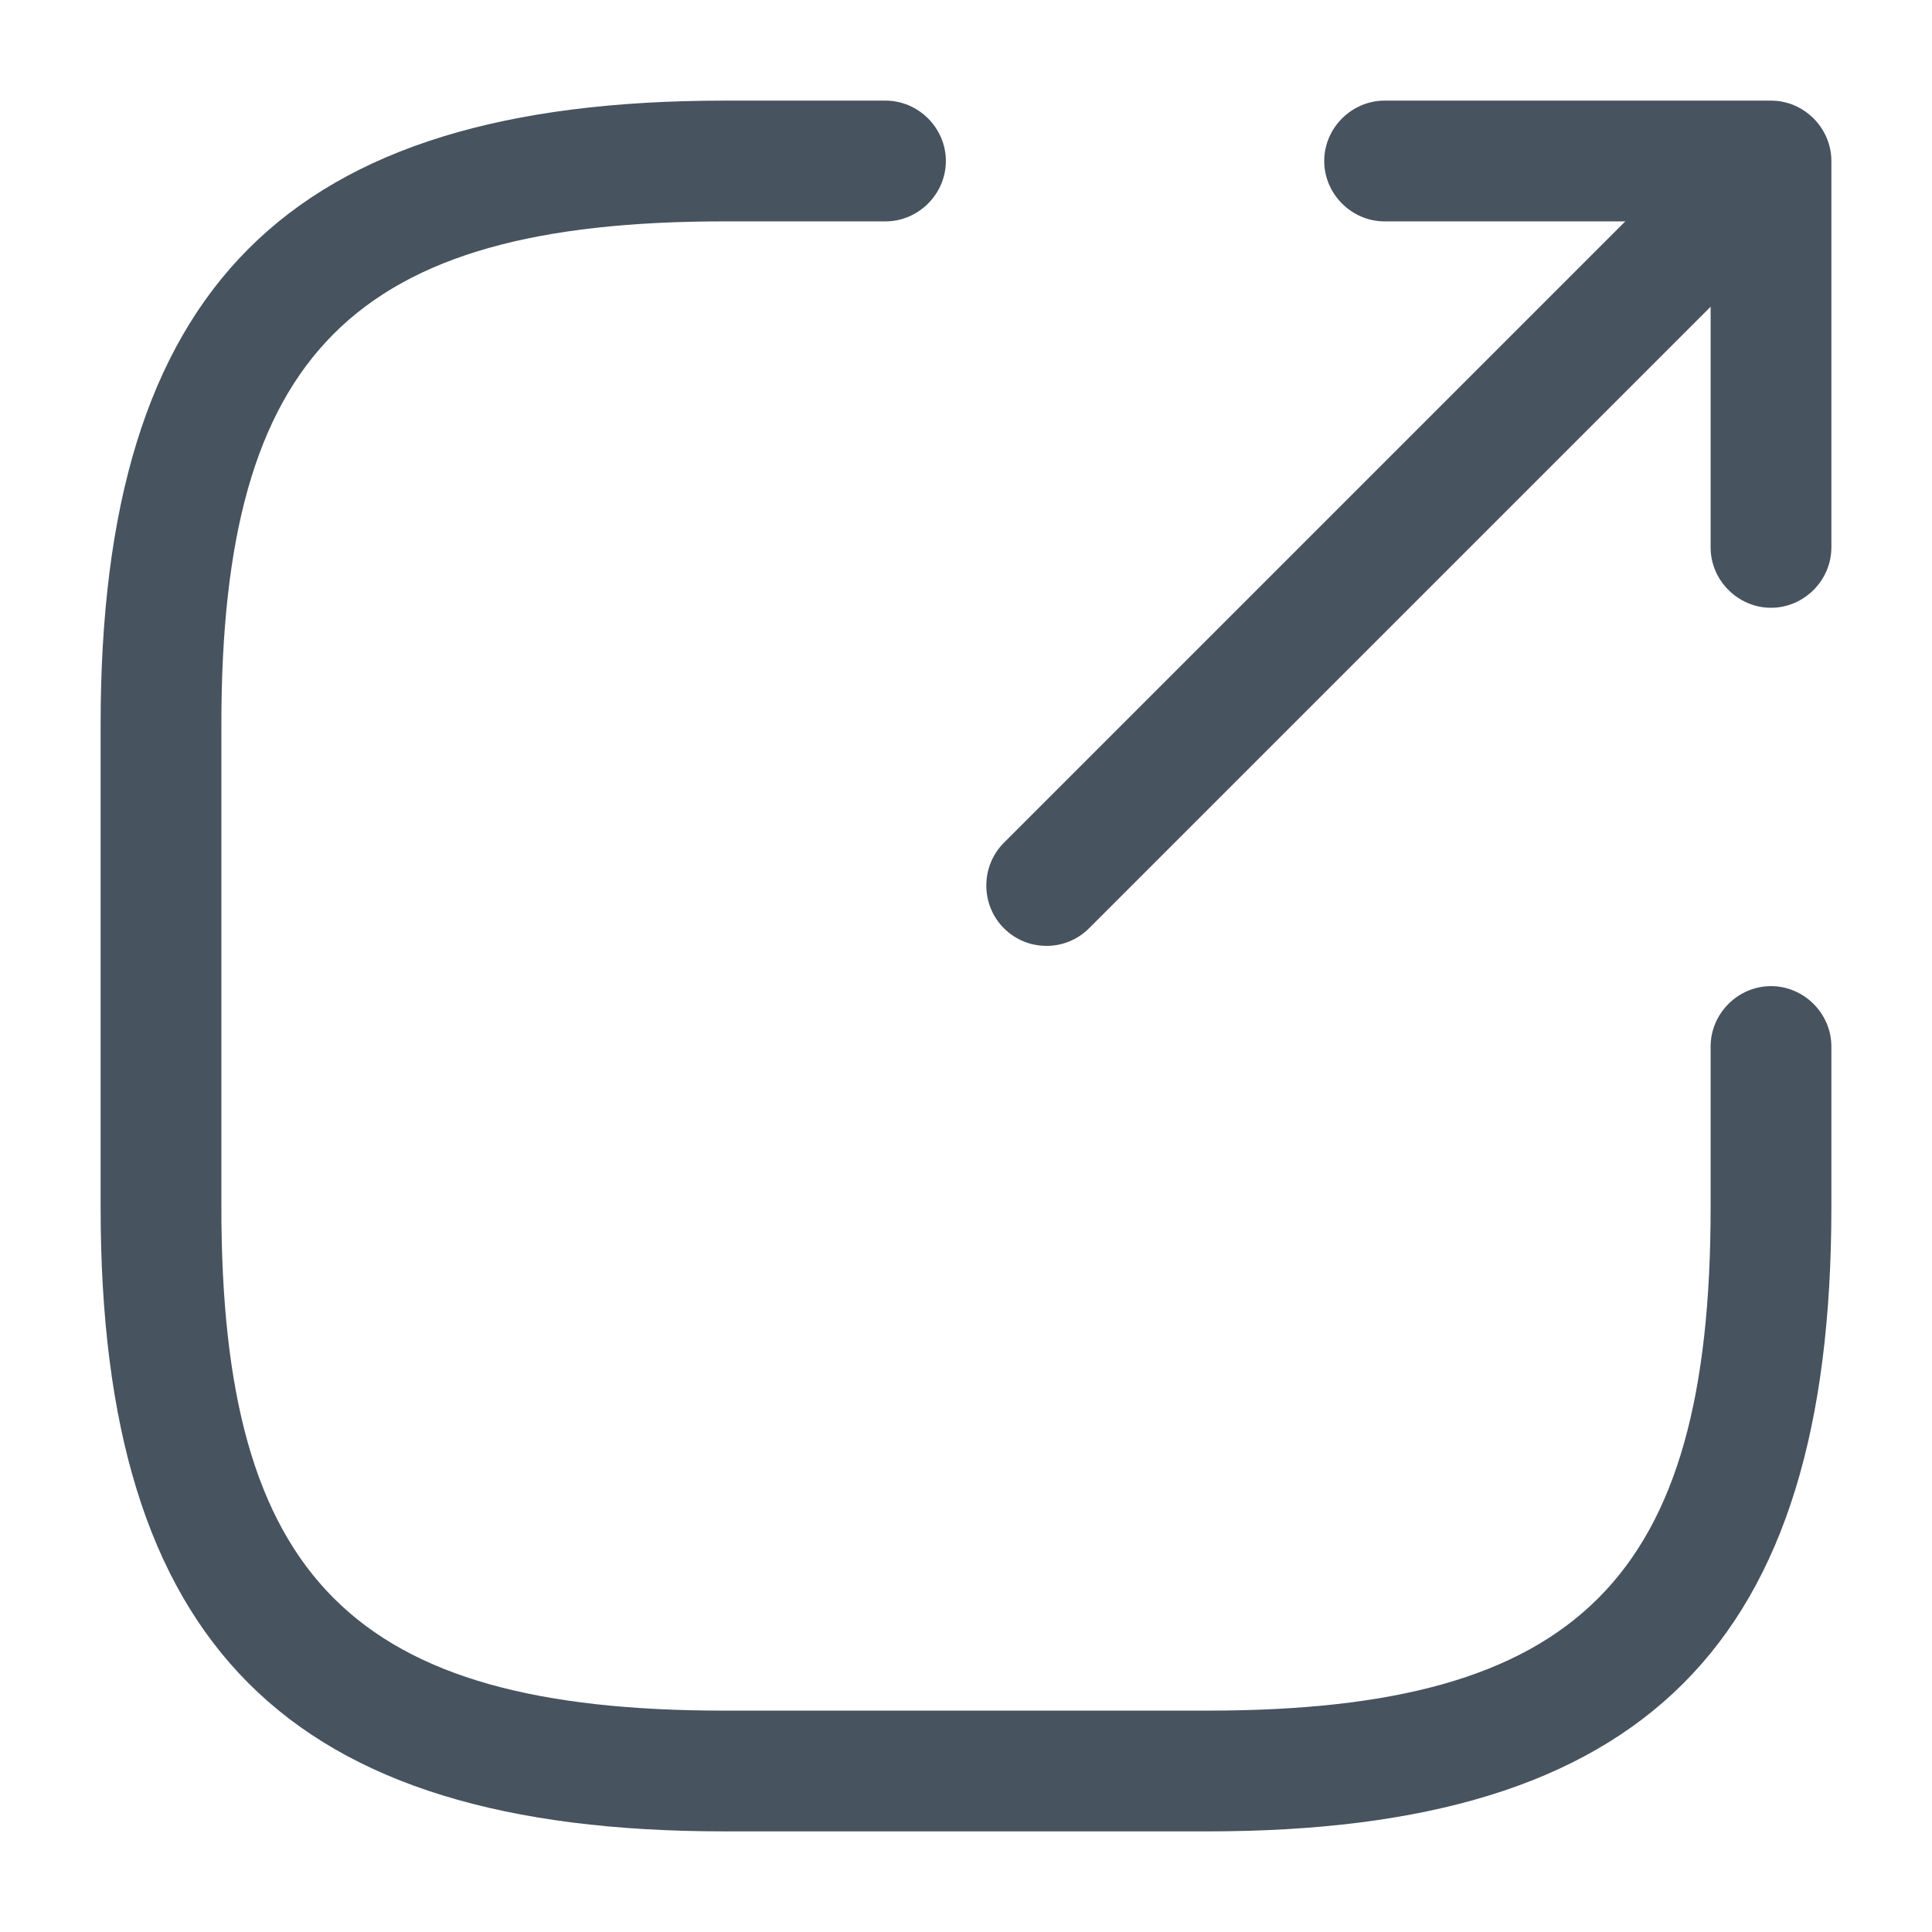
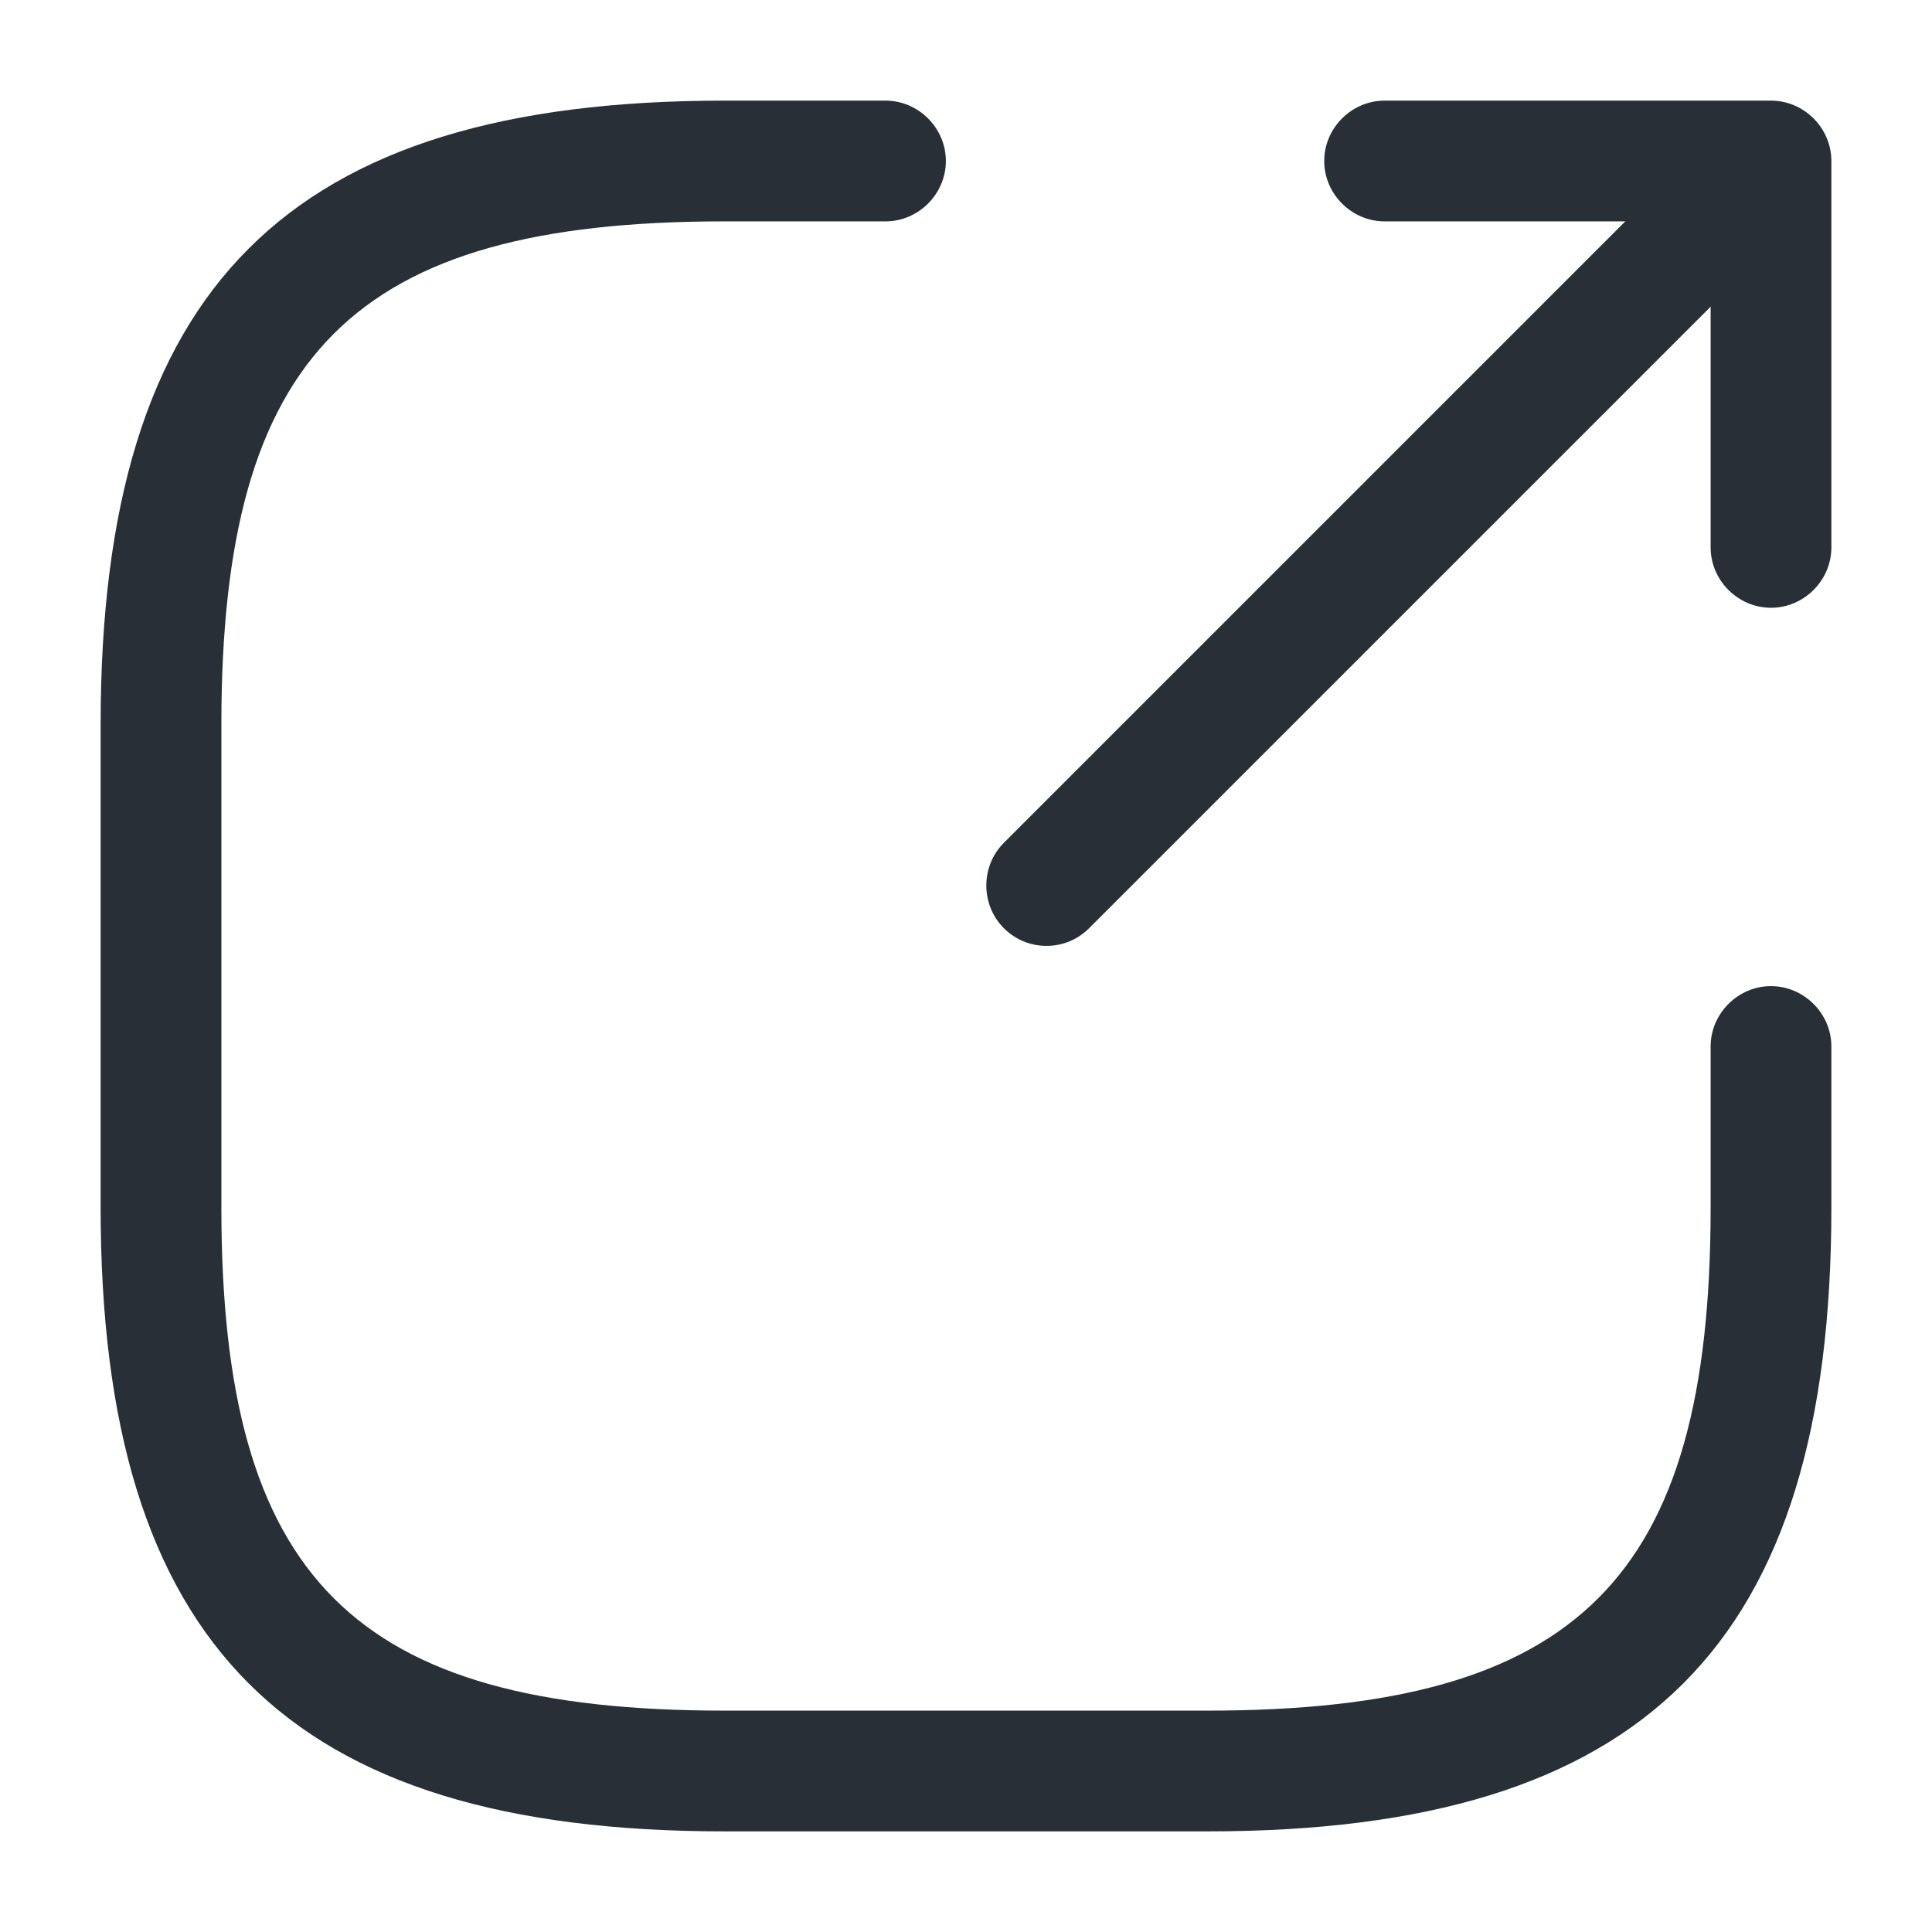
<svg xmlns="http://www.w3.org/2000/svg" width="12" height="12" viewBox="0 0 12 12" fill="none">
-   <path d="M6.5 5.875C6.405 5.875 6.31 5.84 6.235 5.765C6.09 5.62 6.09 5.38 6.235 5.235L10.335 1.135C10.48 0.99 10.72 0.99 10.865 1.135C11.01 1.28 11.01 1.52 10.865 1.665L6.765 5.765C6.69 5.84 6.595 5.875 6.5 5.875Z" fill="#47535F" />
-   <path d="M11 3.775C10.795 3.775 10.625 3.605 10.625 3.4V1.375H8.6C8.395 1.375 8.225 1.205 8.225 1C8.225 0.795 8.395 0.625 8.6 0.625H11C11.205 0.625 11.375 0.795 11.375 1V3.4C11.375 3.605 11.205 3.775 11 3.775Z" fill="#47535F" />
-   <path d="M7.5 11.375H4.5C1.785 11.375 0.625 10.215 0.625 7.5V4.5C0.625 1.785 1.785 0.625 4.5 0.625H5.5C5.705 0.625 5.875 0.795 5.875 1C5.875 1.205 5.705 1.375 5.5 1.375H4.5C2.195 1.375 1.375 2.195 1.375 4.5V7.5C1.375 9.805 2.195 10.625 4.5 10.625H7.5C9.805 10.625 10.625 9.805 10.625 7.5V6.5C10.625 6.295 10.795 6.125 11 6.125C11.205 6.125 11.375 6.295 11.375 6.5V7.5C11.375 10.215 10.215 11.375 7.5 11.375Z" fill="#47535F" />
+   <path d="M6.5 5.875C6.405 5.875 6.31 5.84 6.235 5.765C6.09 5.62 6.09 5.38 6.235 5.235L10.335 1.135C10.48 0.99 10.72 0.99 10.865 1.135C11.01 1.28 11.01 1.52 10.865 1.665L6.765 5.765C6.69 5.84 6.595 5.875 6.5 5.875Z" fill="#292F37" />
+   <path d="M11 3.775C10.795 3.775 10.625 3.605 10.625 3.4V1.375H8.6C8.395 1.375 8.225 1.205 8.225 1C8.225 0.795 8.395 0.625 8.6 0.625H11C11.205 0.625 11.375 0.795 11.375 1V3.4C11.375 3.605 11.205 3.775 11 3.775Z" fill="#292F37" />
+   <path d="M7.5 11.375H4.5C1.785 11.375 0.625 10.215 0.625 7.5V4.5C0.625 1.785 1.785 0.625 4.5 0.625H5.5C5.705 0.625 5.875 0.795 5.875 1C5.875 1.205 5.705 1.375 5.5 1.375H4.5C2.195 1.375 1.375 2.195 1.375 4.5V7.5C1.375 9.805 2.195 10.625 4.5 10.625H7.5C9.805 10.625 10.625 9.805 10.625 7.5V6.5C10.625 6.295 10.795 6.125 11 6.125C11.205 6.125 11.375 6.295 11.375 6.5V7.5C11.375 10.215 10.215 11.375 7.5 11.375Z" fill="#292F37" />
</svg>
